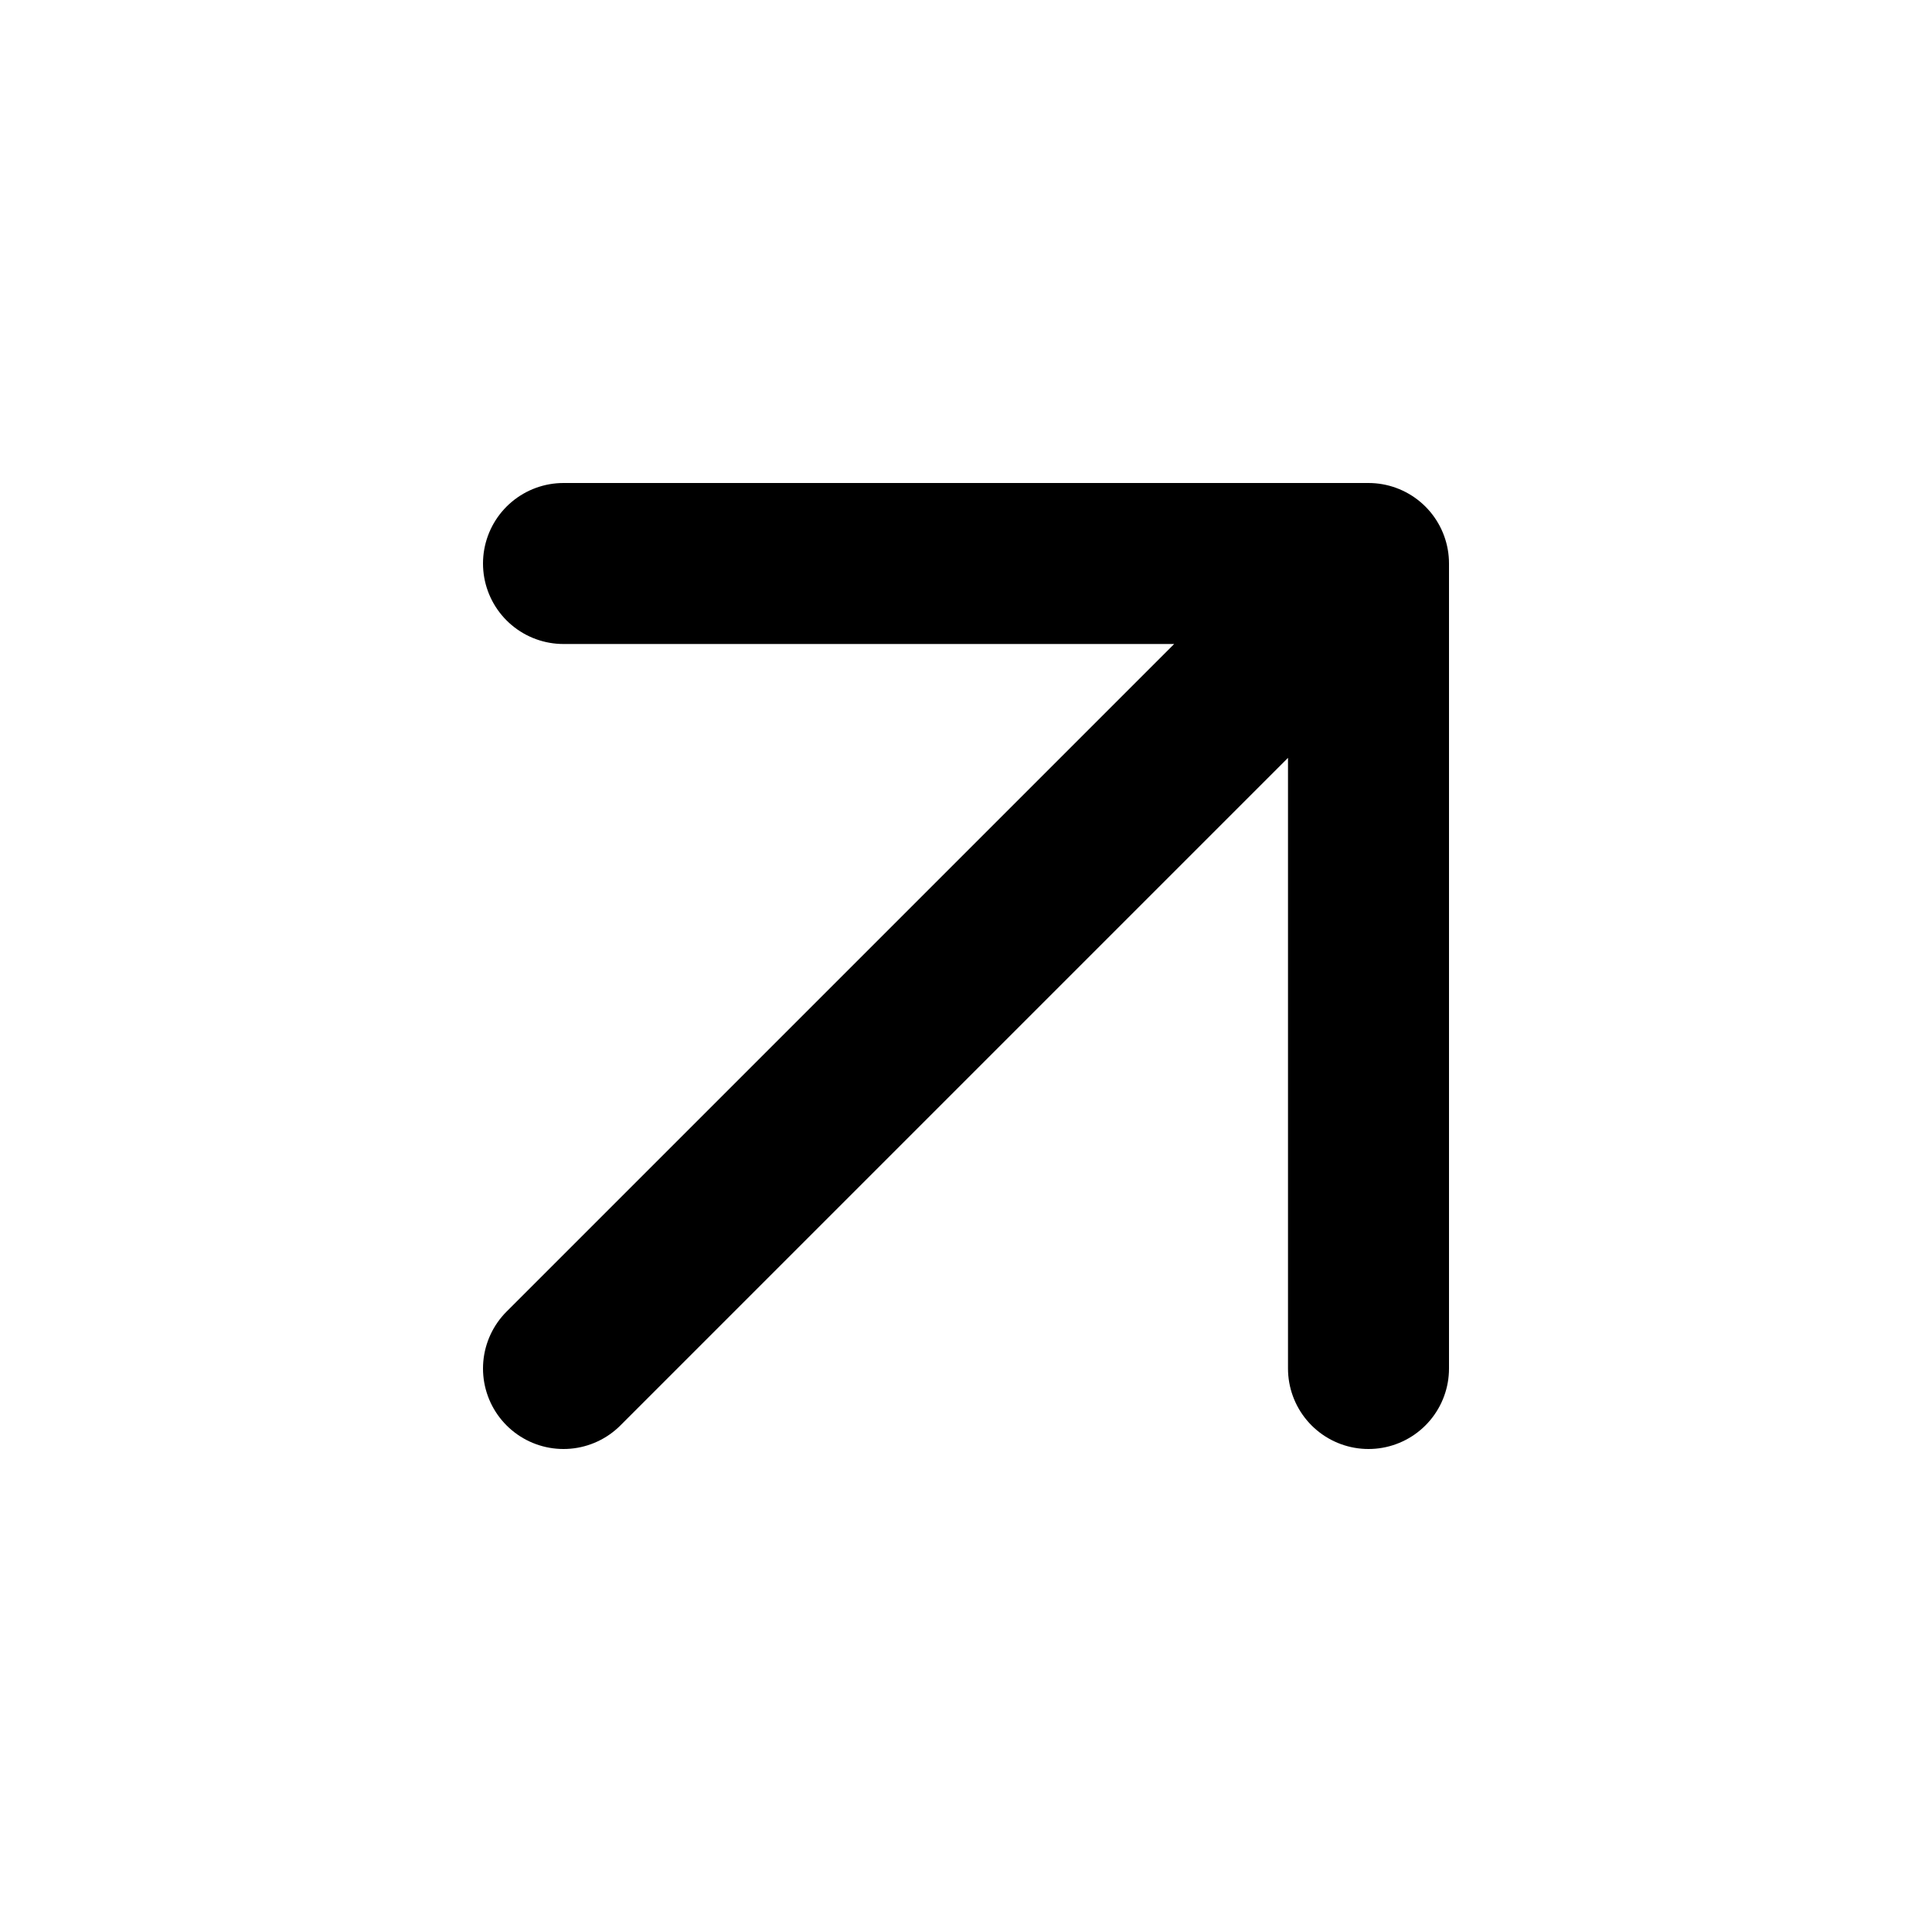
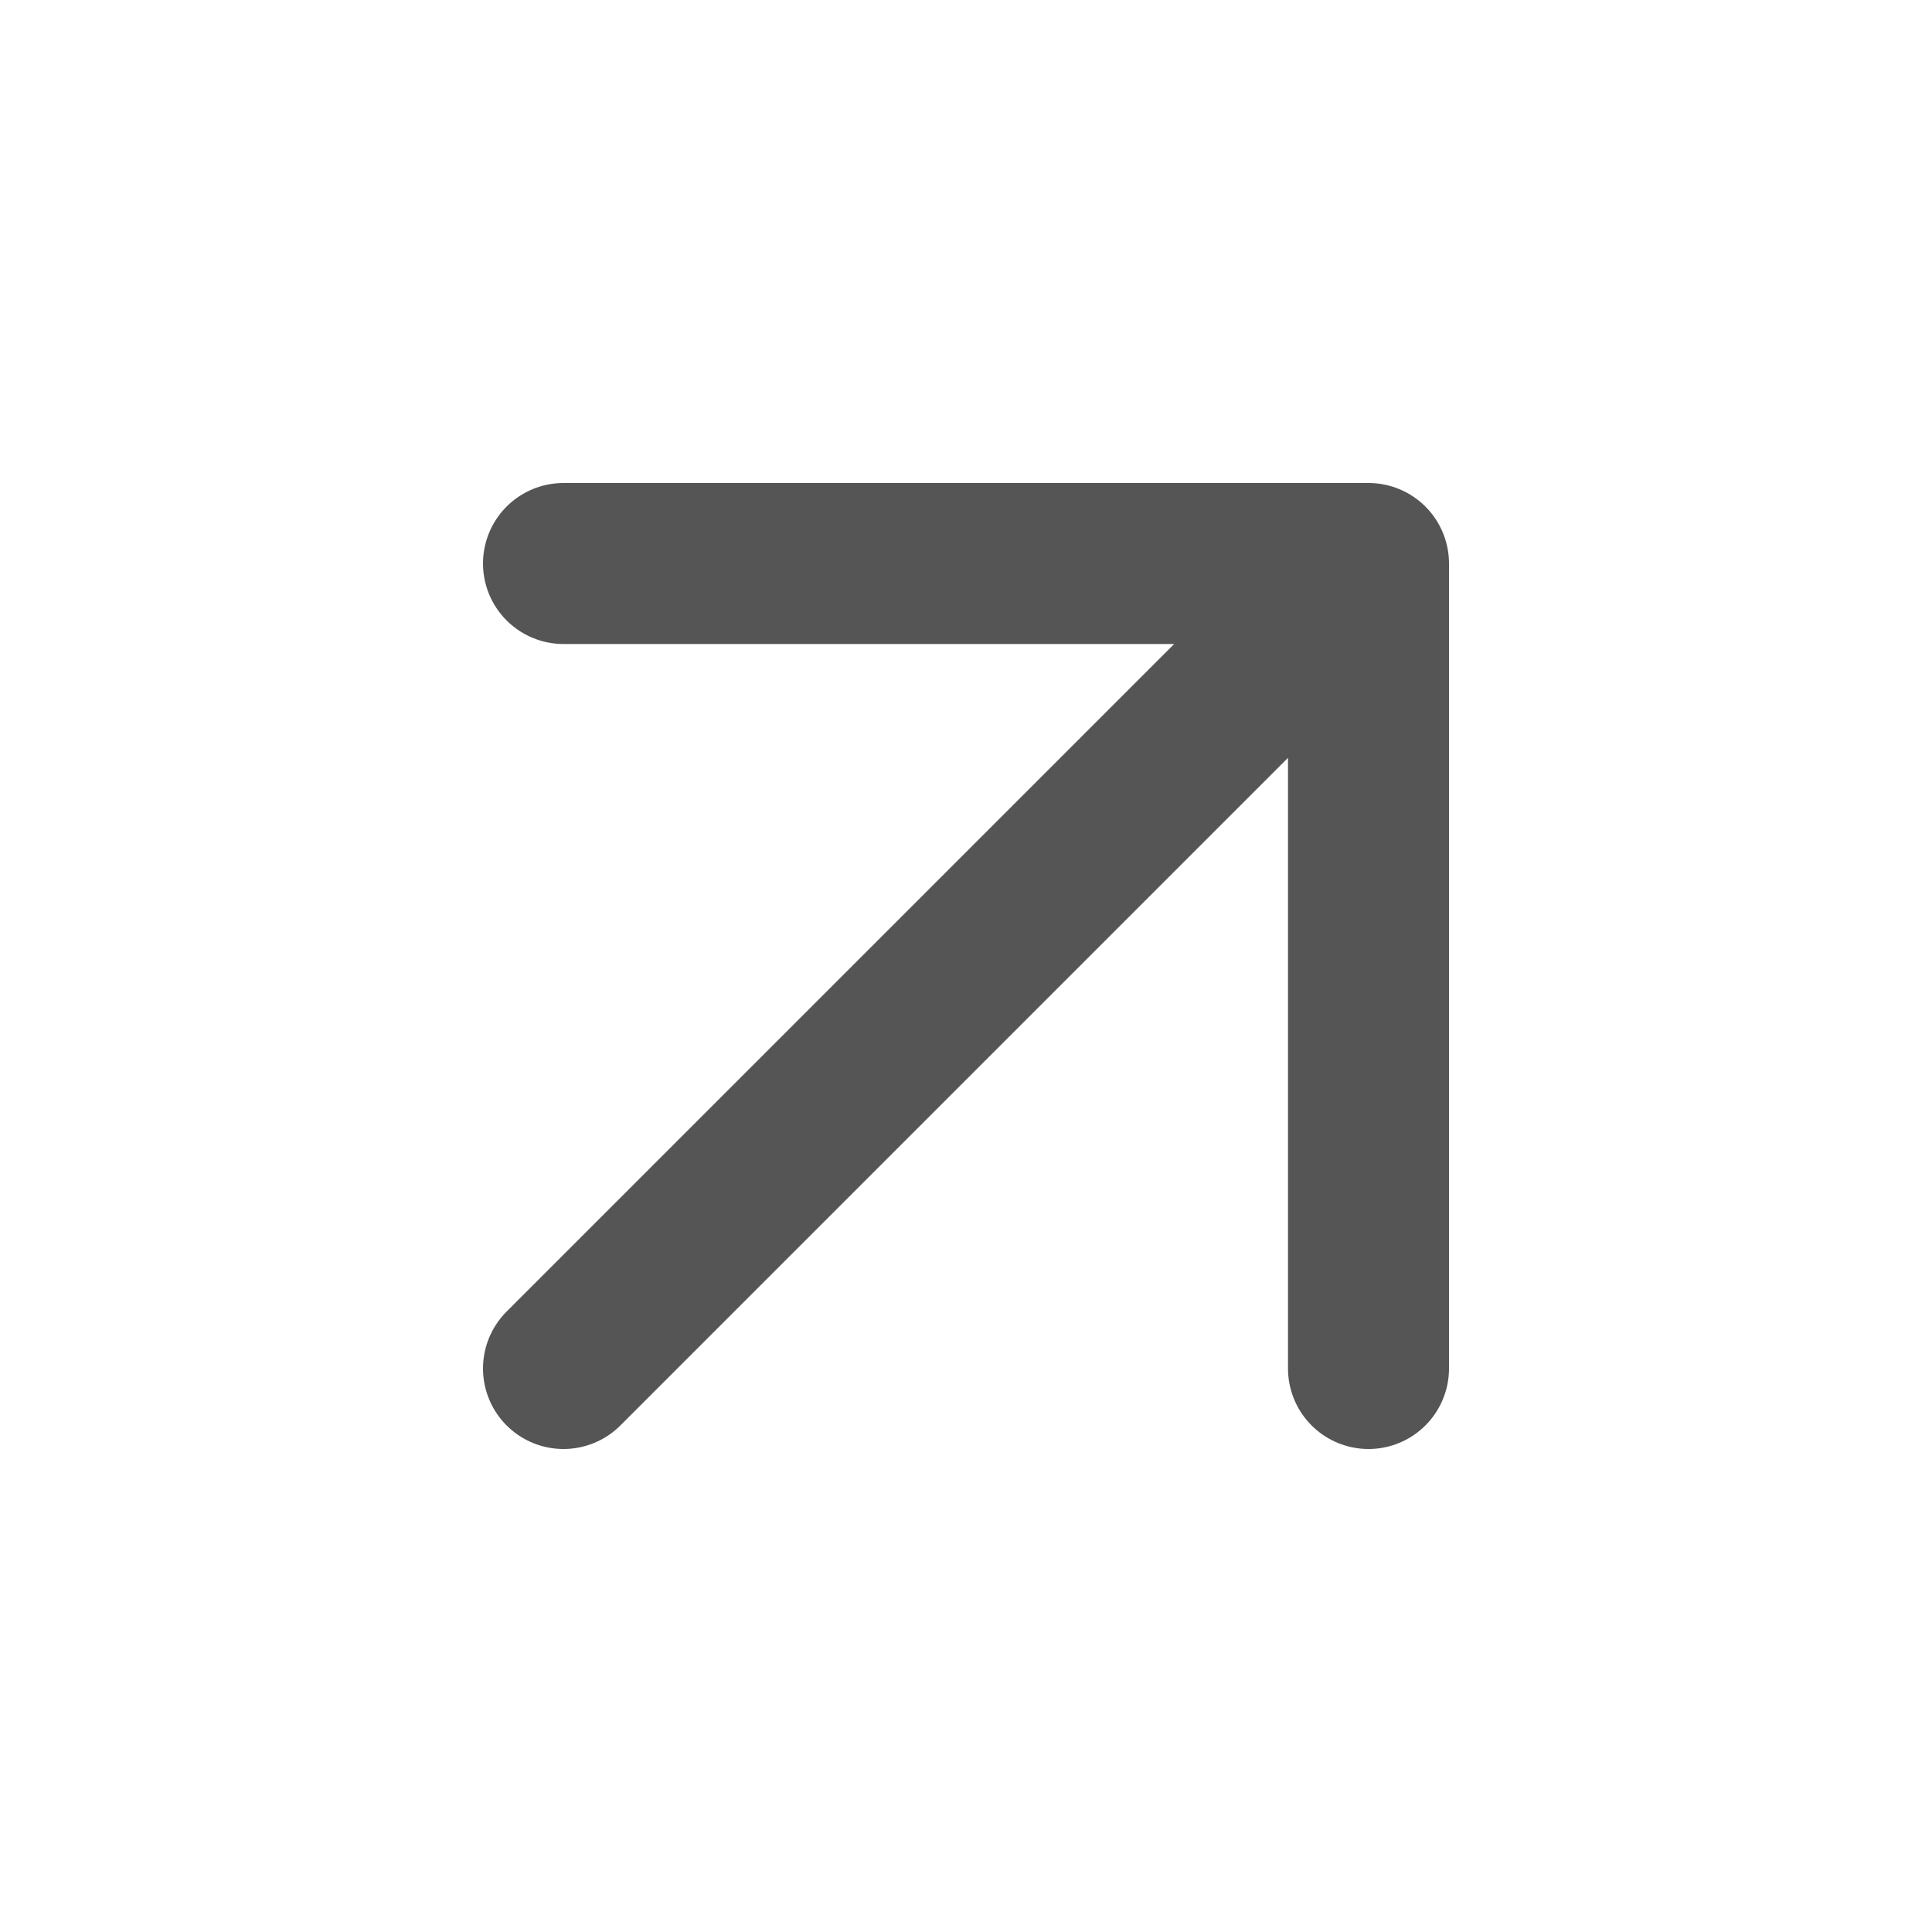
<svg xmlns="http://www.w3.org/2000/svg" width="24" height="24" viewBox="0 0 24 24">
-   <path fill="none" stroke="currentColor" stroke-linecap="round" stroke-linejoin="round" stroke-width="2" d="M7 7h10m0 0v10m0-10L7 17" />
+   <path fill="none" stroke="#555" stroke-linecap="round" stroke-linejoin="round" stroke-width="2" d="M7 7h10m0 0v10m0-10L7 17" />
</svg>
